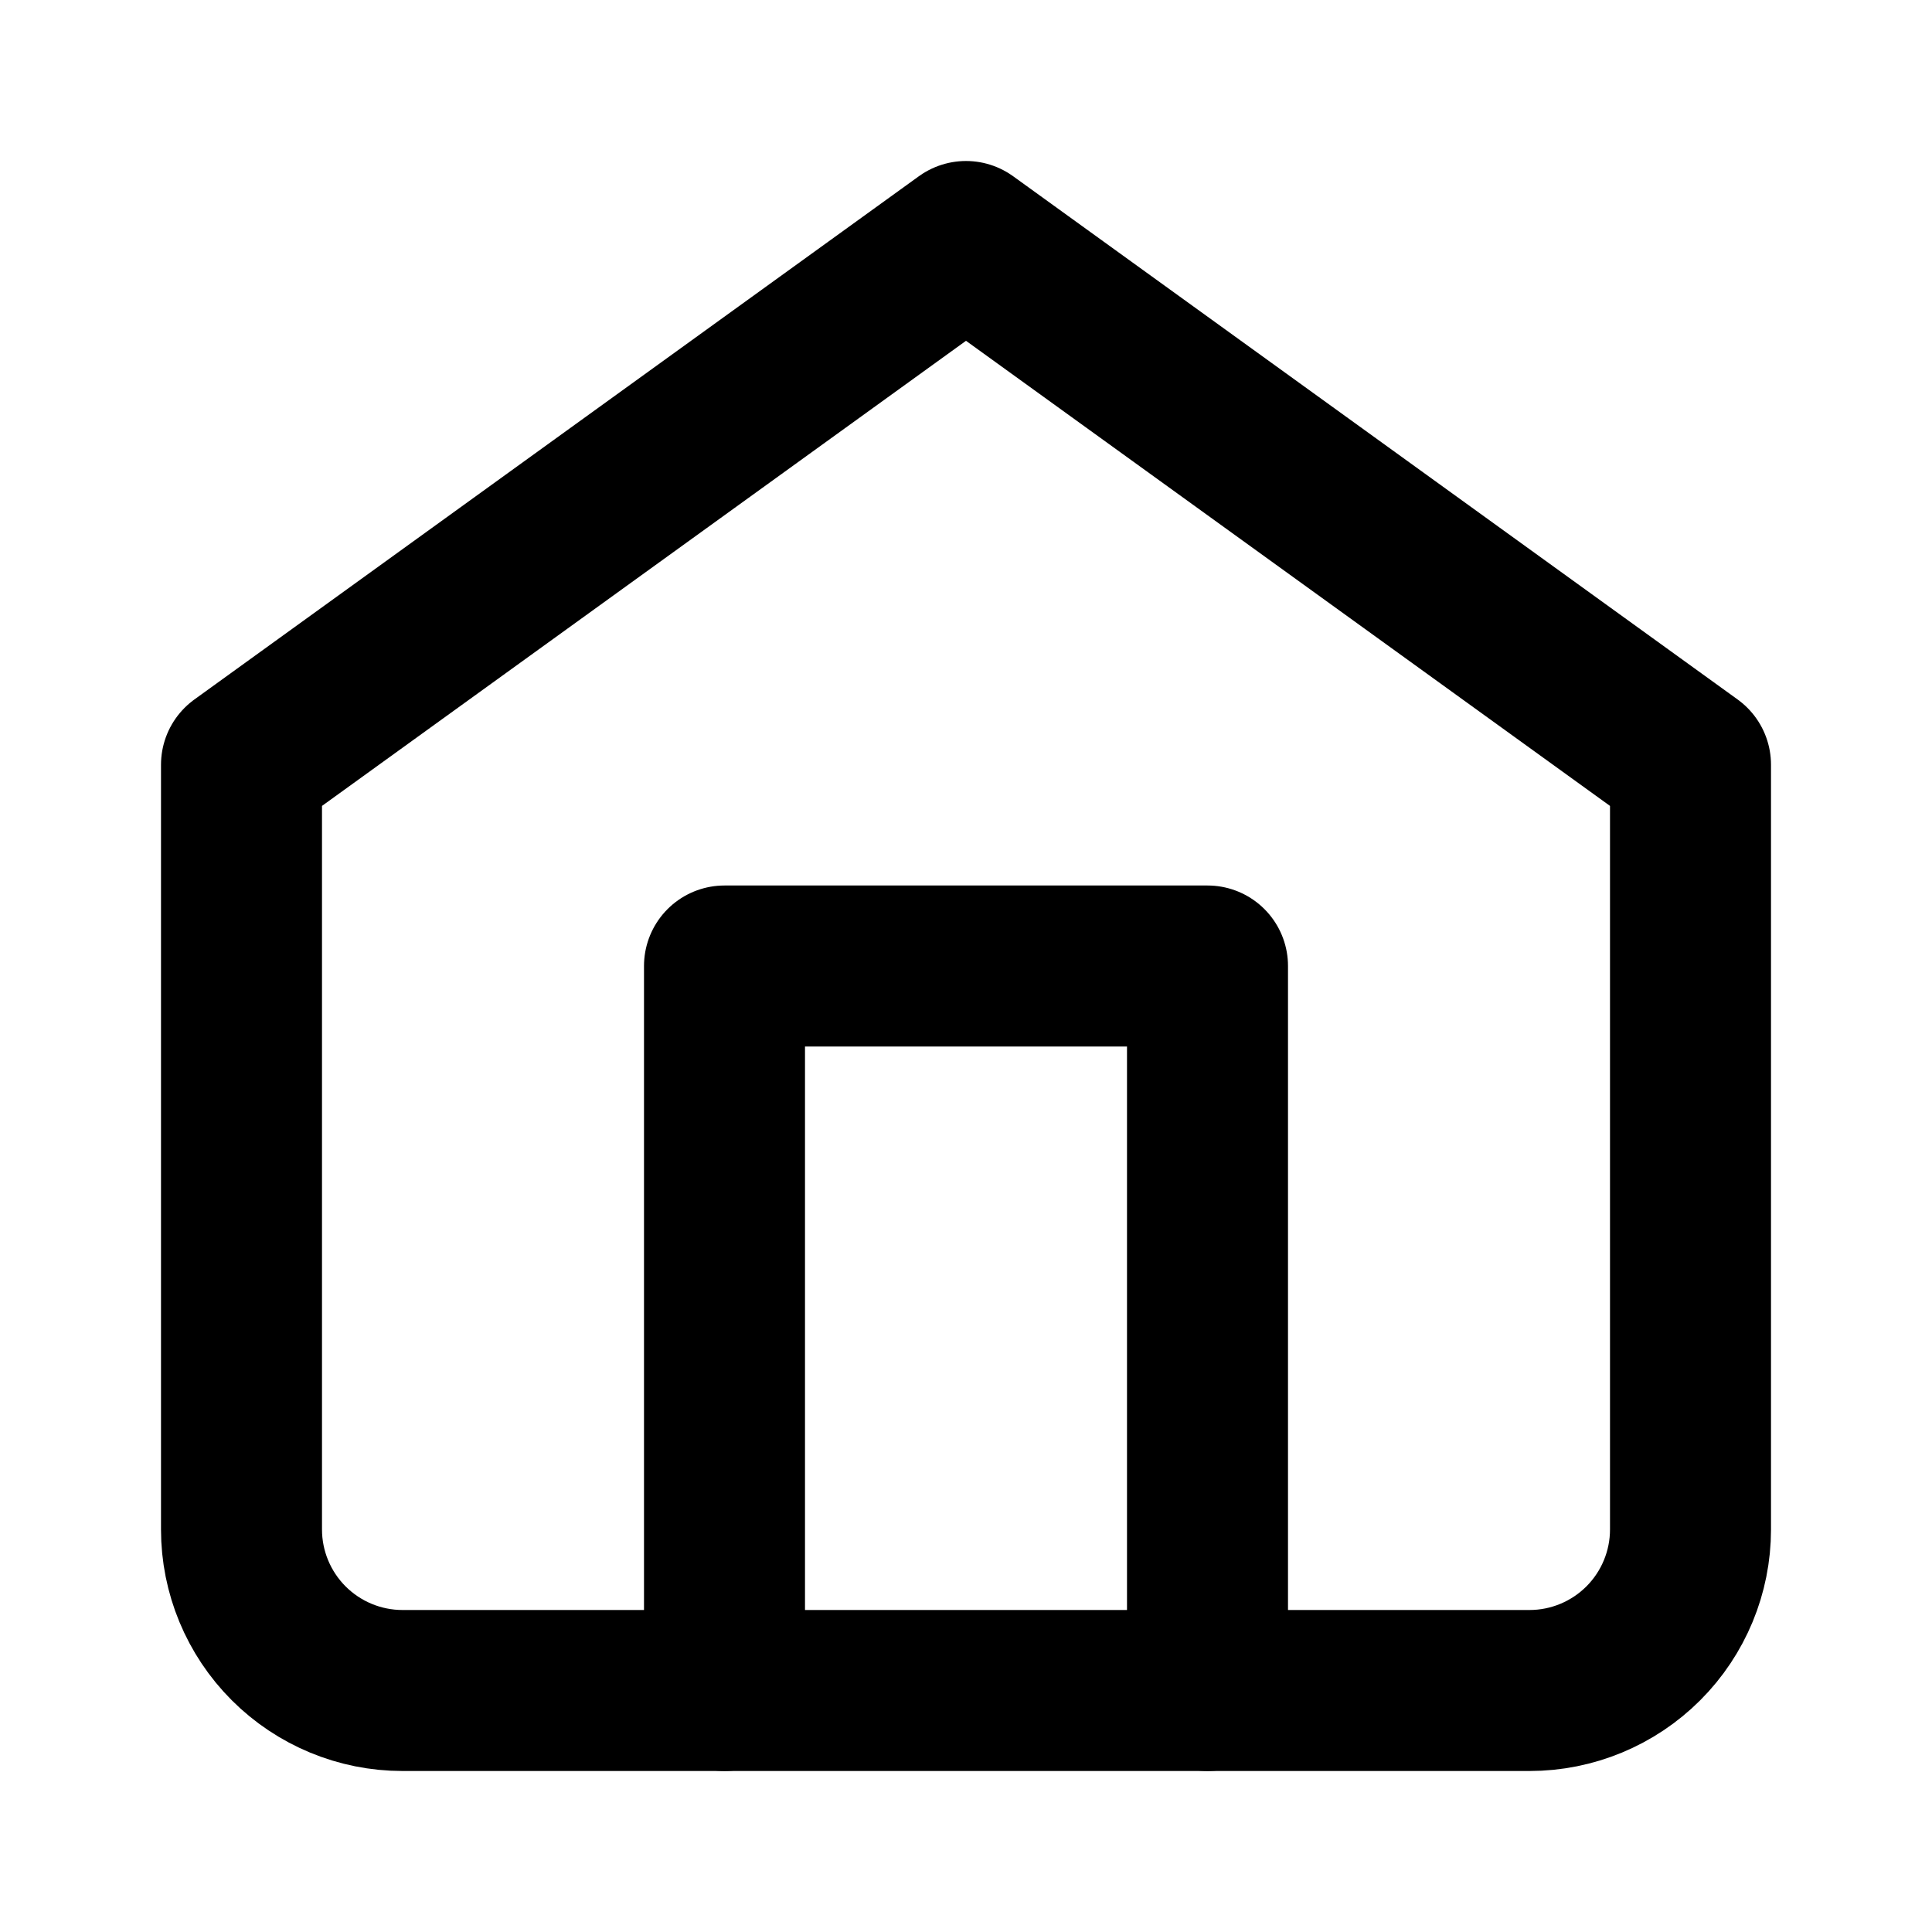
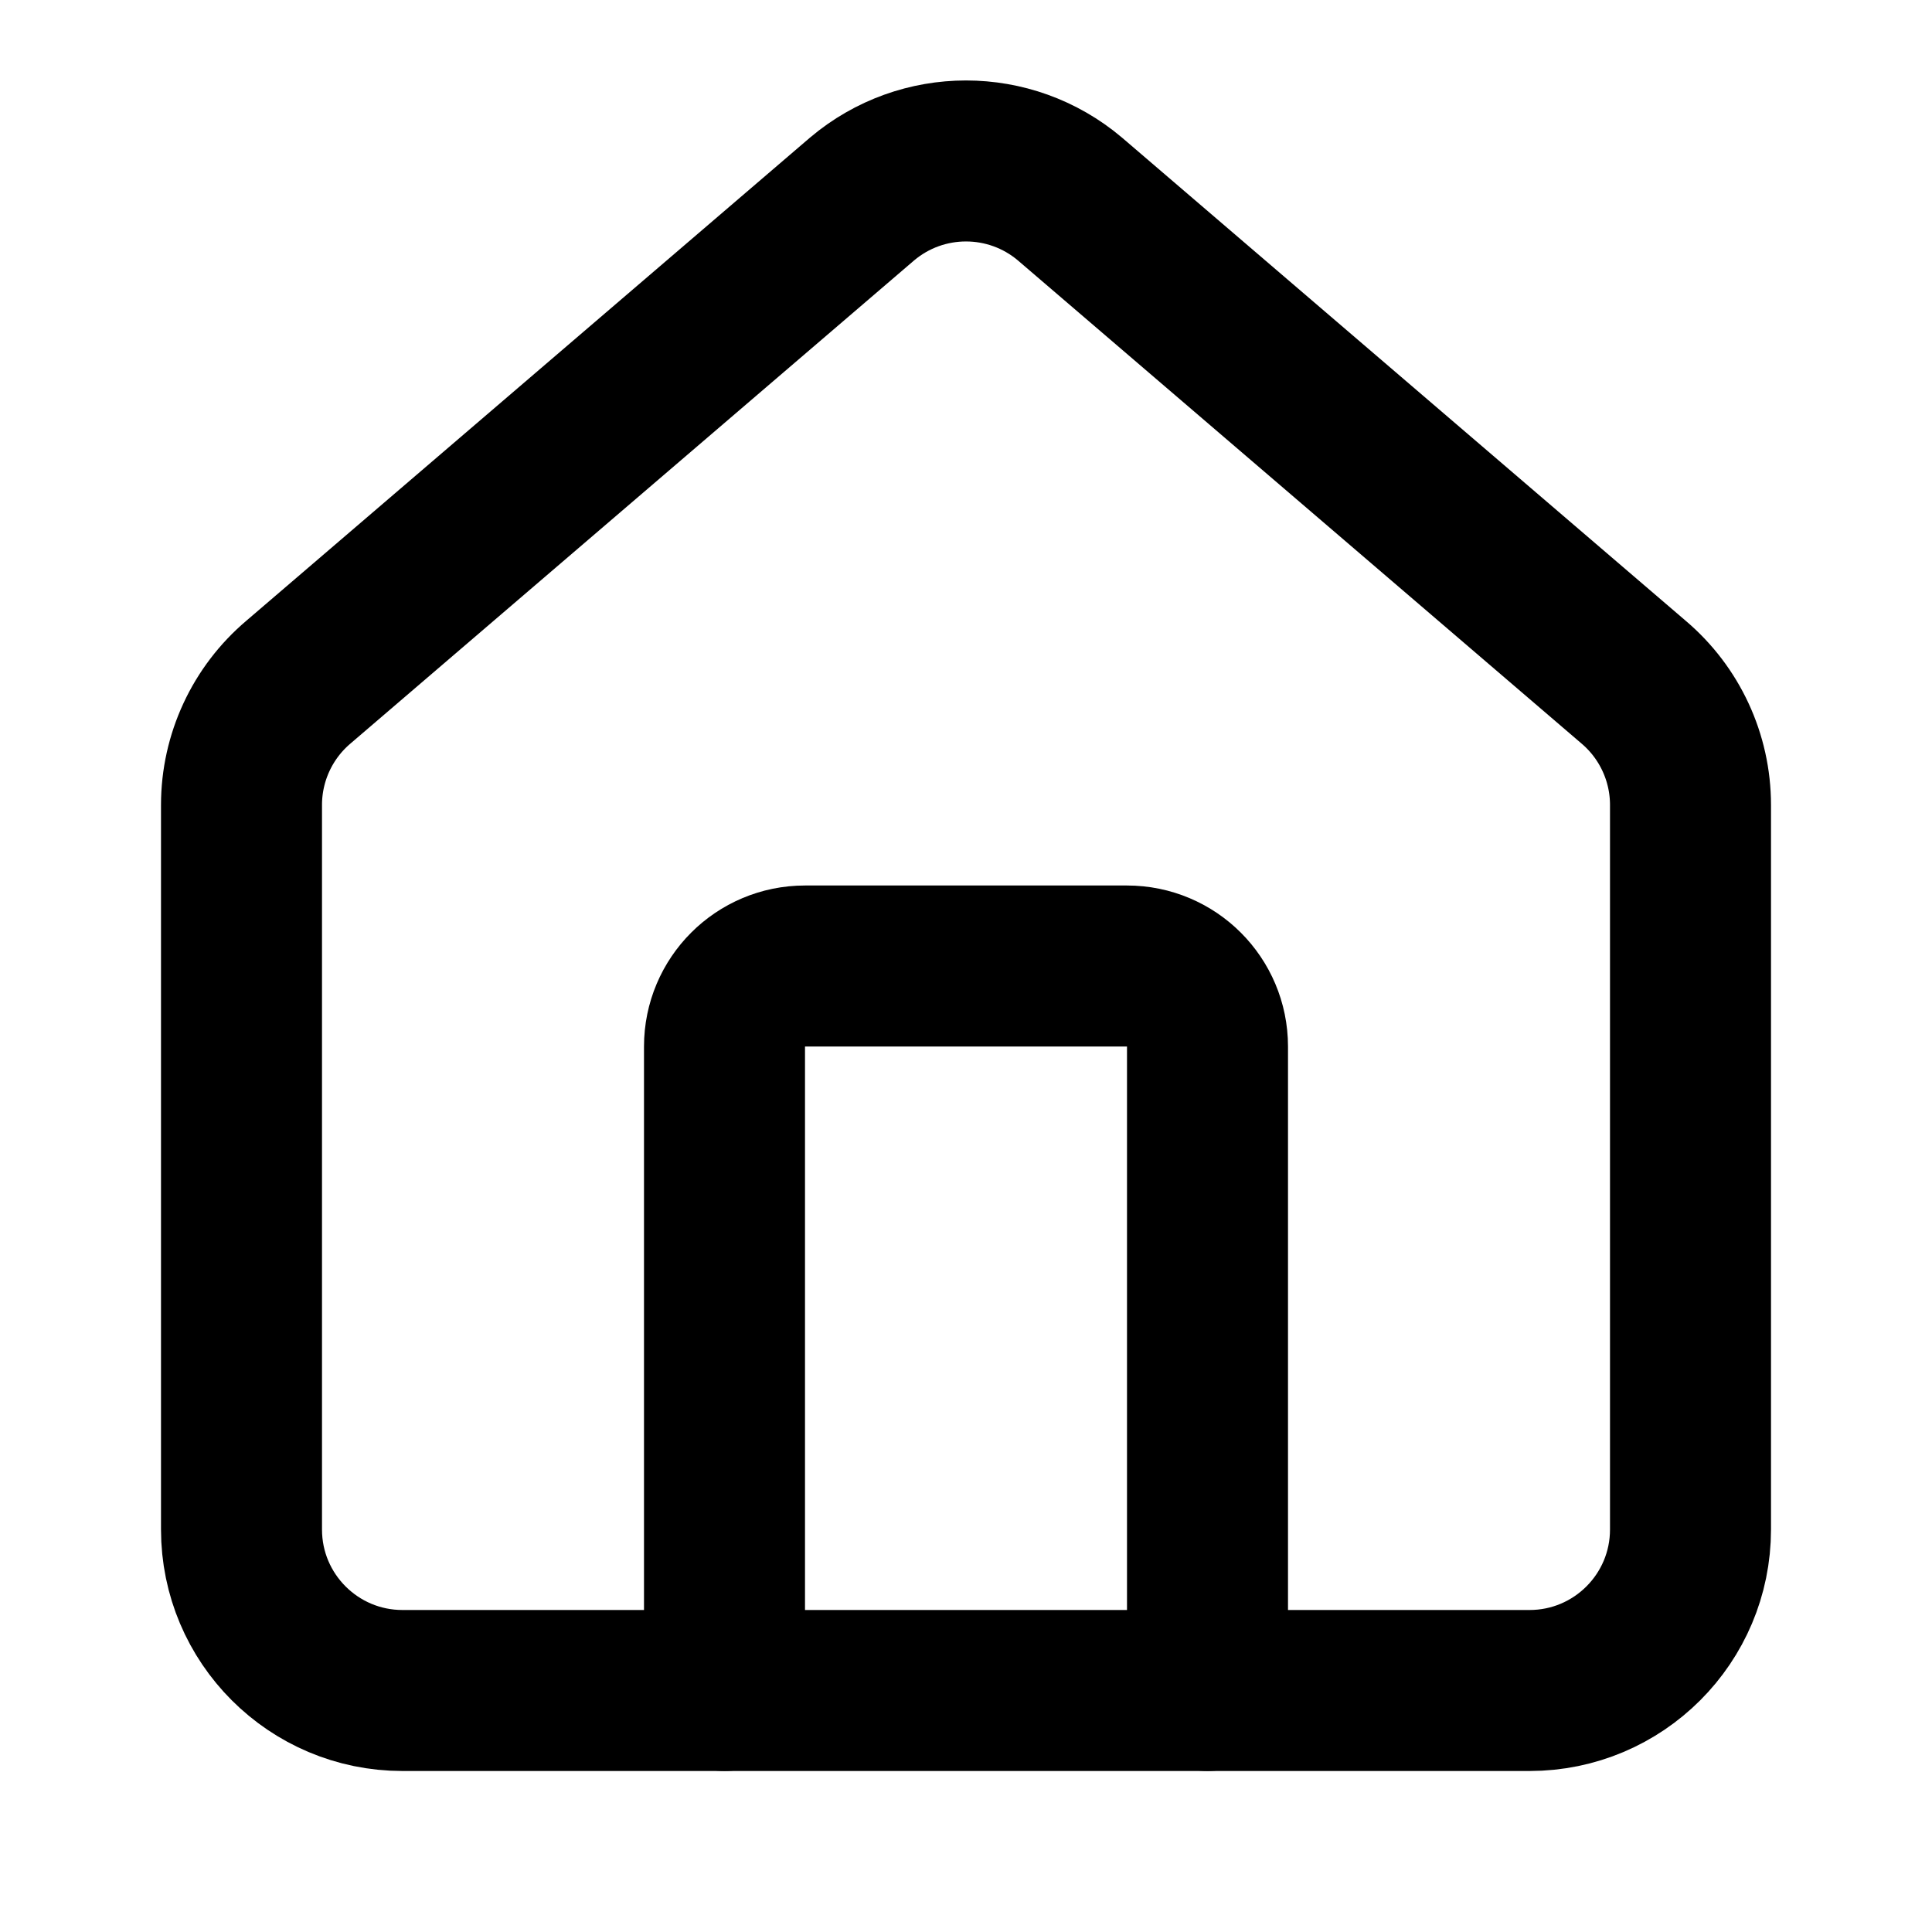
- <svg xmlns="http://www.w3.org/2000/svg" width="24" height="24" viewBox="0 0 24 24" fill="none">
-   <path d="M3 9.5L12 3L21 9.5V19C21 19.53 20.789 20.039 20.414 20.414C20.039 20.789 19.53 21 19 21H5C4.47 21 3.961 20.789 3.586 20.414C3.211 20.039 3 19.53 3 19V9.5Z" stroke="currentColor" stroke-width="2" stroke-linecap="round" stroke-linejoin="round" />
-   <path d="M9 21V12H15V21" stroke="currentColor" stroke-width="2" stroke-linecap="round" stroke-linejoin="round" />
+ <svg xmlns="http://www.w3.org/2000/svg" viewBox="0 0 24 24" fill="none">
+   <g fill="none" stroke="currentColor" stroke-linecap="round" stroke-linejoin="round" stroke-width="2">
+     <path d="M15 21v-8a1 1 0 0 0-1-1h-4a1 1 0 0 0-1 1v8" />
+     <path d="M3 10a2 2 0 0 1 .709-1.528l7-6a2 2 0 0 1 2.582 0l7 6A2 2 0 0 1 21 10v9a2 2 0 0 1-2 2H5a2 2 0 0 1-2-2z" />
+   </g>
</svg>
